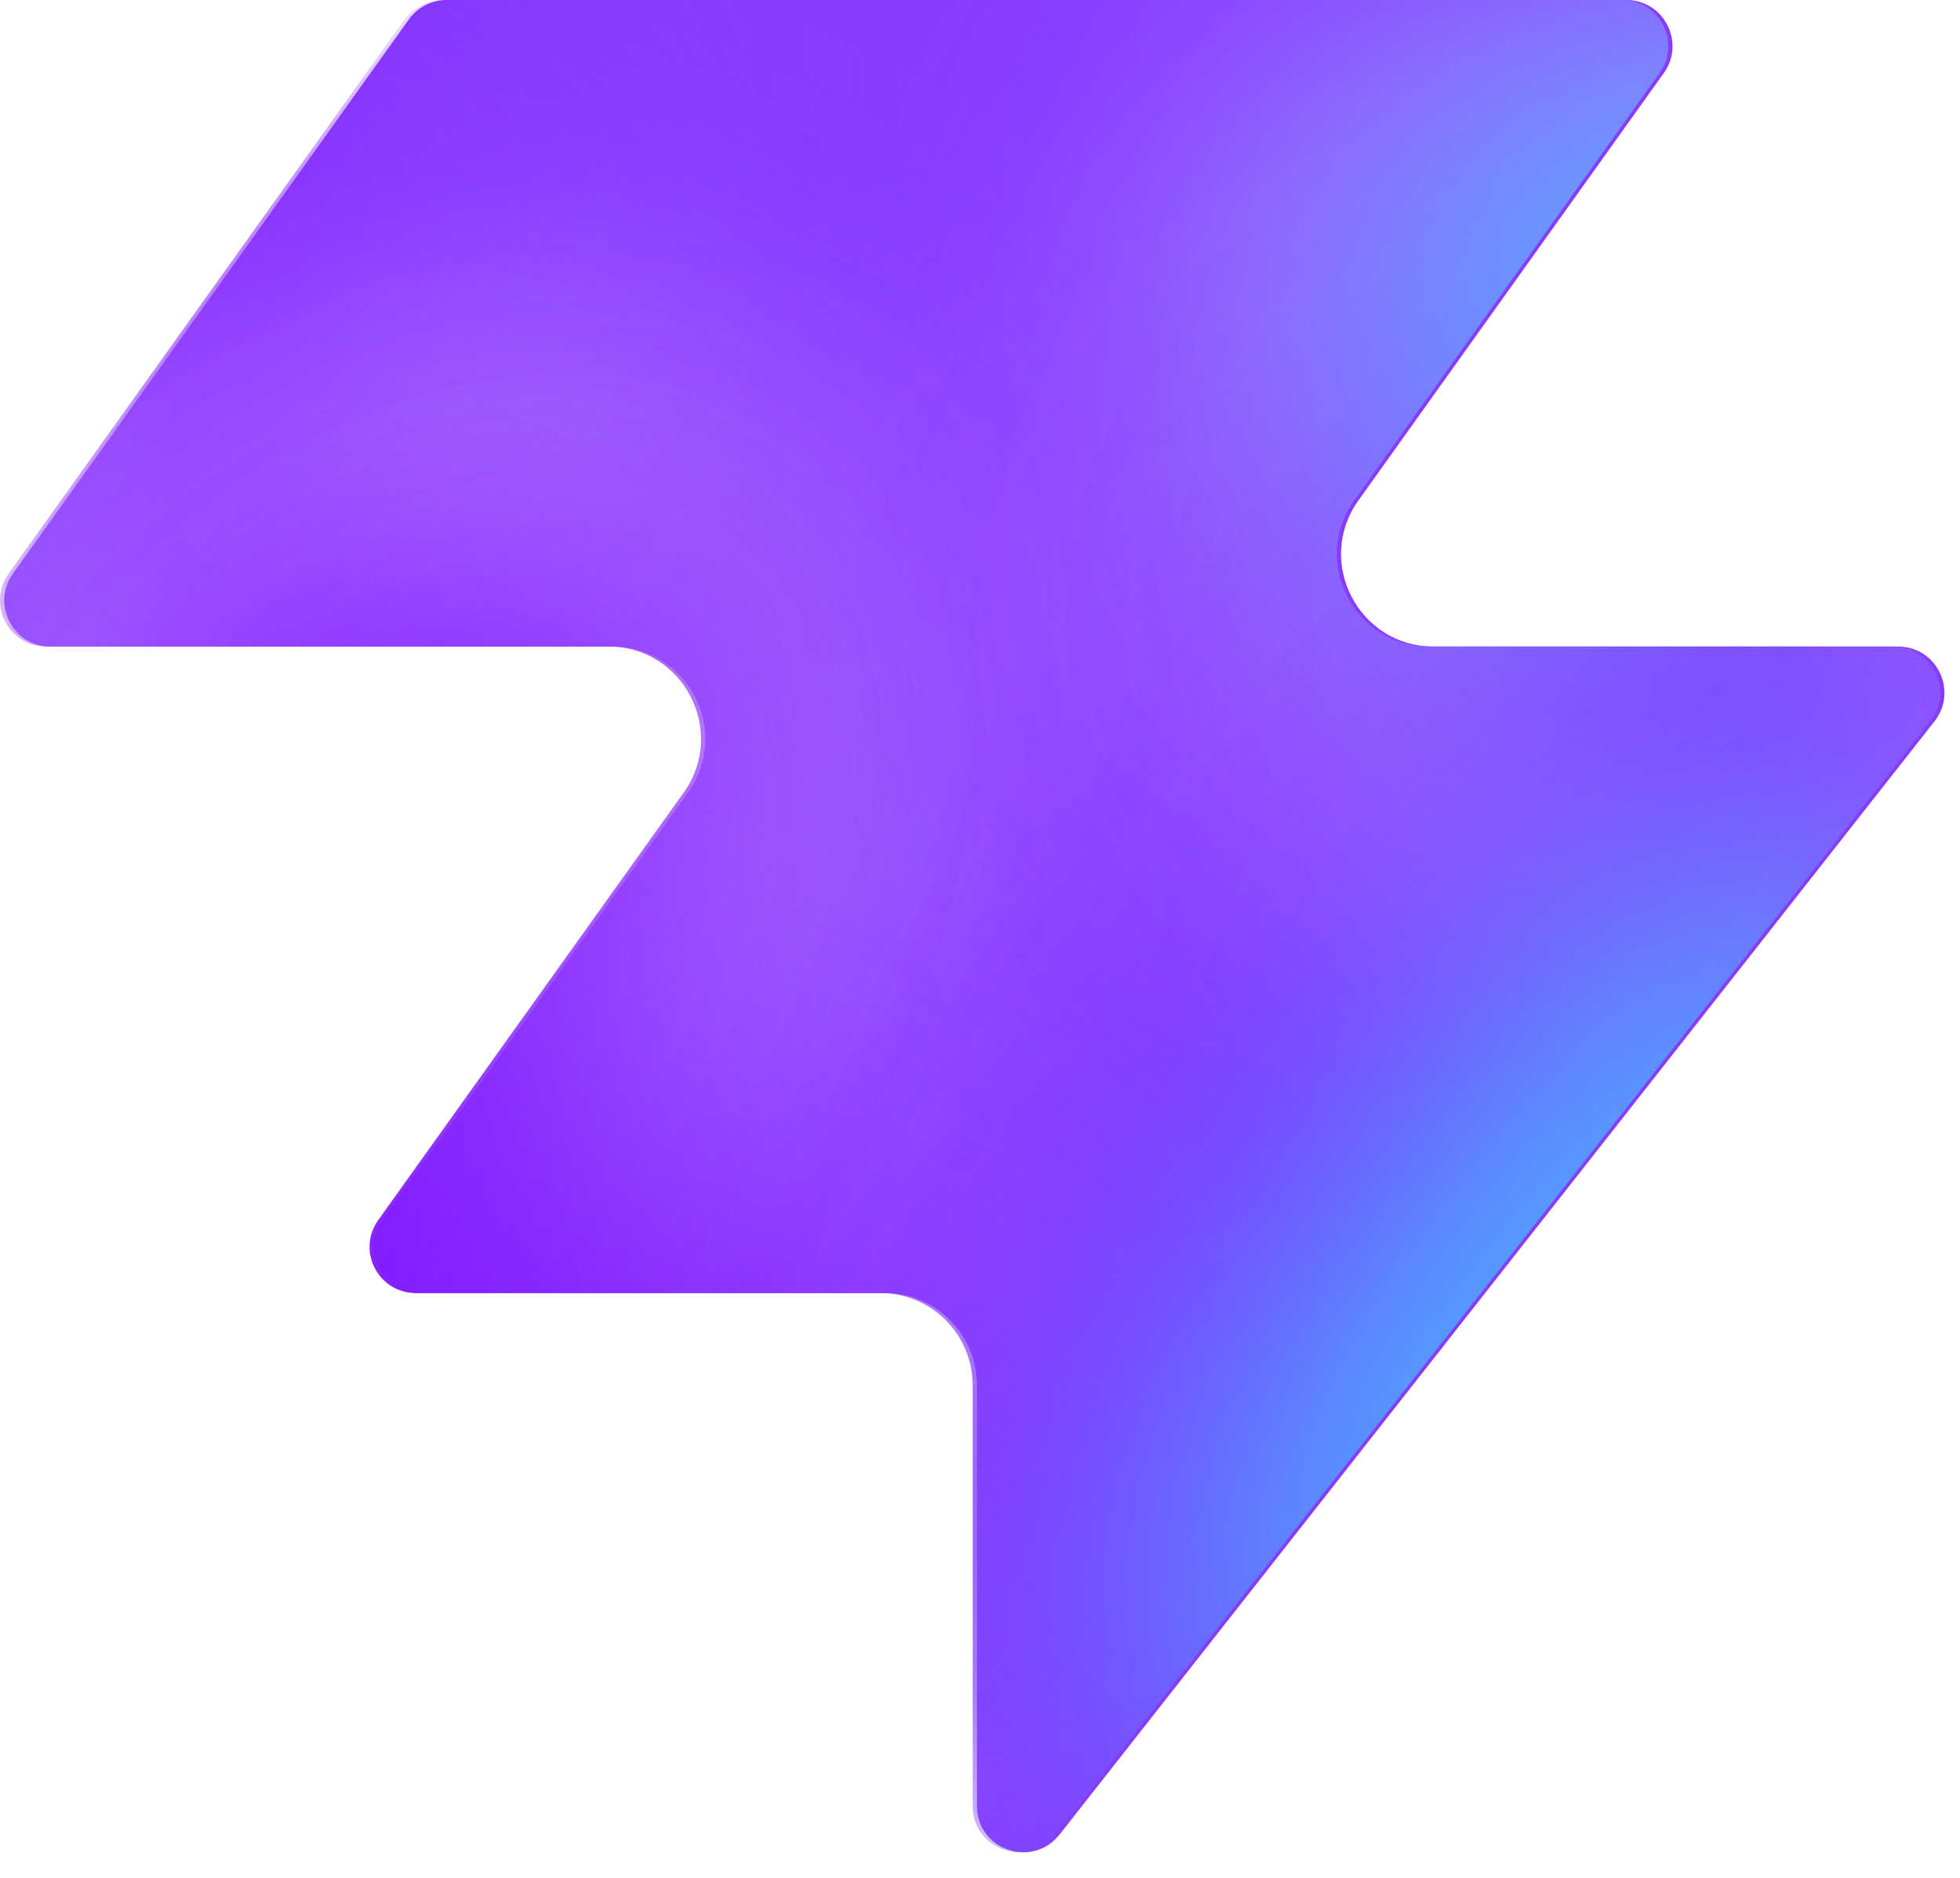
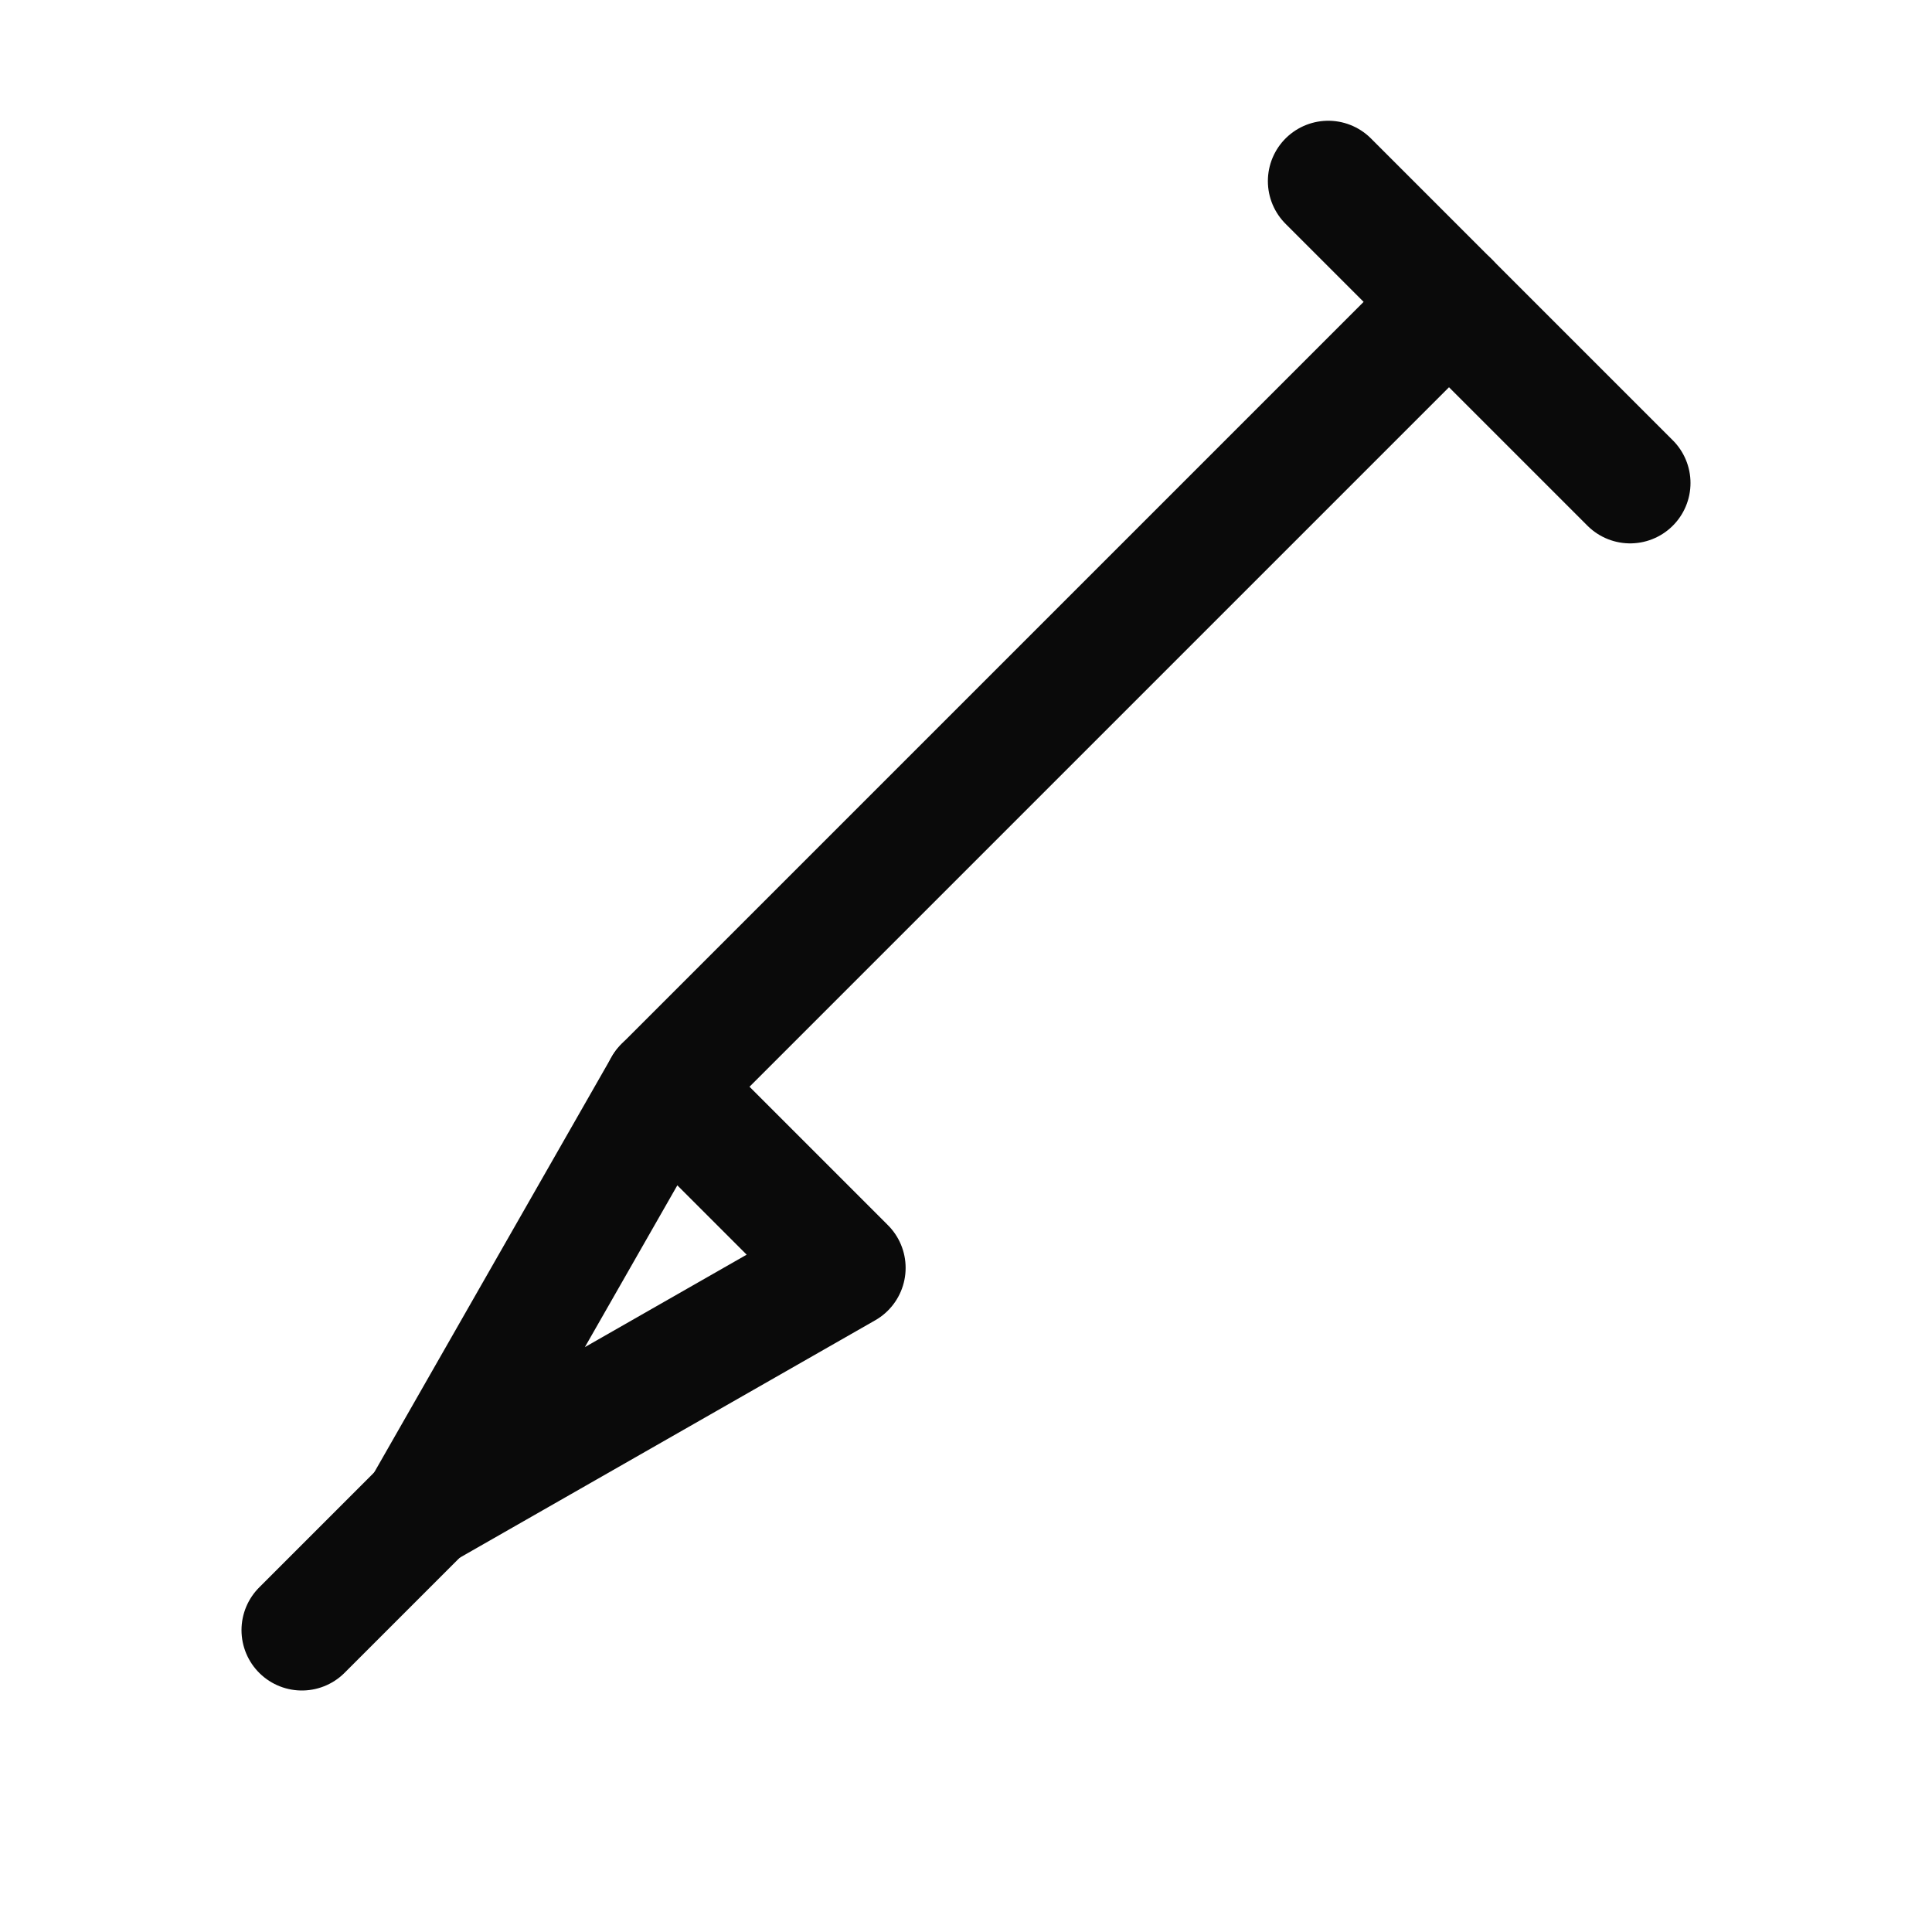
- <svg xmlns="http://www.w3.org/2000/svg" width="48" height="46" fill="none" viewBox="0 0 48 46">
-   <path fill="#863bff" d="M25.946 44.938c-.664.845-2.021.375-2.021-.698V33.937a2.26 2.26 0 0 0-2.262-2.262H10.287c-.92 0-1.456-1.04-.92-1.788l7.48-10.471c1.07-1.497 0-3.578-1.842-3.578H1.237c-.92 0-1.456-1.04-.92-1.788L10.013.474c.214-.297.556-.474.92-.474h28.894c.92 0 1.456 1.04.92 1.788l-7.48 10.471c-1.07 1.498 0 3.579 1.842 3.579h11.377c.943 0 1.473 1.088.89 1.83L25.947 44.94z" style="fill:#863bff;fill:color(display-p3 .525 .23 1);fill-opacity:1" />
-   <mask id="a" width="48" height="46" x="0" y="0" maskUnits="userSpaceOnUse" style="mask-type:alpha">
-     <path fill="#000" d="M25.842 44.938c-.664.844-2.021.375-2.021-.698V33.937a2.26 2.26 0 0 0-2.262-2.262H10.183c-.92 0-1.456-1.04-.92-1.788l7.48-10.471c1.07-1.498 0-3.579-1.842-3.579H1.133c-.92 0-1.456-1.04-.92-1.787L9.91.473c.214-.297.556-.474.92-.474h28.894c.92 0 1.456 1.04.92 1.788l-7.48 10.471c-1.07 1.498 0 3.578 1.842 3.578h11.377c.943 0 1.473 1.088.89 1.832L25.843 44.94z" style="fill:#000;fill-opacity:1" />
-   </mask>
-   <g mask="url(#a)">
-     <g filter="url(#b)">
-       <ellipse cx="5.508" cy="14.704" fill="#ede6ff" rx="5.508" ry="14.704" style="fill:#ede6ff;fill:color(display-p3 .927 .903 1);fill-opacity:1" transform="matrix(.00324 1 1 -.00324 -4.47 31.516)" />
-     </g>
-     <g filter="url(#c)">
-       <ellipse cx="10.399" cy="29.851" fill="#ede6ff" rx="10.399" ry="29.851" style="fill:#ede6ff;fill:color(display-p3 .927 .903 1);fill-opacity:1" transform="matrix(.00324 1 1 -.00324 -39.328 7.883)" />
-     </g>
-     <g filter="url(#d)">
-       <ellipse cx="5.508" cy="30.487" fill="#7e14ff" rx="5.508" ry="30.487" style="fill:#7e14ff;fill:color(display-p3 .492 .077 1);fill-opacity:1" transform="rotate(89.814 -25.913 -14.639)scale(1 -1)" />
-     </g>
-     <g filter="url(#e)">
-       <ellipse cx="5.508" cy="30.599" fill="#7e14ff" rx="5.508" ry="30.599" style="fill:#7e14ff;fill:color(display-p3 .492 .077 1);fill-opacity:1" transform="rotate(89.814 -32.644 -3.334)scale(1 -1)" />
-     </g>
-     <g filter="url(#f)">
-       <ellipse cx="5.508" cy="30.599" fill="#7e14ff" rx="5.508" ry="30.599" style="fill:#7e14ff;fill:color(display-p3 .492 .077 1);fill-opacity:1" transform="matrix(.00324 1 1 -.00324 -34.34 30.47)" />
-     </g>
-     <g filter="url(#g)">
-       <ellipse cx="14.072" cy="22.078" fill="#ede6ff" rx="14.072" ry="22.078" style="fill:#ede6ff;fill:color(display-p3 .927 .903 1);fill-opacity:1" transform="rotate(93.35 24.506 48.493)scale(-1 1)" />
-     </g>
-     <g filter="url(#h)">
-       <ellipse cx="3.47" cy="21.501" fill="#7e14ff" rx="3.47" ry="21.501" style="fill:#7e14ff;fill:color(display-p3 .492 .077 1);fill-opacity:1" transform="rotate(89.009 28.708 47.59)scale(-1 1)" />
-     </g>
-     <g filter="url(#i)">
-       <ellipse cx="3.47" cy="21.501" fill="#7e14ff" rx="3.47" ry="21.501" style="fill:#7e14ff;fill:color(display-p3 .492 .077 1);fill-opacity:1" transform="rotate(89.009 28.708 47.59)scale(-1 1)" />
-     </g>
-     <g filter="url(#j)">
-       <ellipse cx=".387" cy="8.972" fill="#7e14ff" rx="4.407" ry="29.108" style="fill:#7e14ff;fill:color(display-p3 .492 .077 1);fill-opacity:1" transform="rotate(39.51 .387 8.972)" />
-     </g>
-     <g filter="url(#k)">
-       <ellipse cx="47.523" cy="-6.092" fill="#7e14ff" rx="4.407" ry="29.108" style="fill:#7e14ff;fill:color(display-p3 .492 .077 1);fill-opacity:1" transform="rotate(37.892 47.523 -6.092)" />
-     </g>
-     <g filter="url(#l)">
-       <ellipse cx="41.412" cy="6.333" fill="#47bfff" rx="5.971" ry="9.665" style="fill:#47bfff;fill:color(display-p3 .28 .748 1);fill-opacity:1" transform="rotate(37.892 41.412 6.333)" />
-     </g>
-     <g filter="url(#m)">
-       <ellipse cx="-1.879" cy="38.332" fill="#7e14ff" rx="4.407" ry="29.108" style="fill:#7e14ff;fill:color(display-p3 .492 .077 1);fill-opacity:1" transform="rotate(37.892 -1.88 38.332)" />
-     </g>
-     <g filter="url(#n)">
-       <ellipse cx="-1.879" cy="38.332" fill="#7e14ff" rx="4.407" ry="29.108" style="fill:#7e14ff;fill:color(display-p3 .492 .077 1);fill-opacity:1" transform="rotate(37.892 -1.88 38.332)" />
-     </g>
-     <g filter="url(#o)">
-       <ellipse cx="35.651" cy="29.907" fill="#7e14ff" rx="4.407" ry="29.108" style="fill:#7e14ff;fill:color(display-p3 .492 .077 1);fill-opacity:1" transform="rotate(37.892 35.651 29.907)" />
-     </g>
-     <g filter="url(#p)">
-       <ellipse cx="38.418" cy="32.4" fill="#47bfff" rx="5.971" ry="15.297" style="fill:#47bfff;fill:color(display-p3 .28 .748 1);fill-opacity:1" transform="rotate(37.892 38.418 32.4)" />
-     </g>
+ <svg xmlns="http://www.w3.org/2000/svg" viewBox="0 0 32 32">
+   <g fill="none" stroke="#0a0a0a" stroke-width="2" stroke-linecap="round" stroke-linejoin="round">
+     <path d="M24 5 L11 18" />
+     <path d="M11 18 L7 25 L14 21 Z" />
+     <path d="M7 25 L5 27" />
+     <path d="M22 3 L27 8" />
  </g>
-   <defs>
-     <filter id="b" width="60.045" height="41.654" x="-19.77" y="16.149" color-interpolation-filters="sRGB" filterUnits="userSpaceOnUse">
-       <feFlood flood-opacity="0" result="BackgroundImageFix" />
-       <feBlend in="SourceGraphic" in2="BackgroundImageFix" result="shape" />
-       <feGaussianBlur result="effect1_foregroundBlur_2002_17158" stdDeviation="7.659" />
-     </filter>
-     <filter id="c" width="90.34" height="51.437" x="-54.613" y="-7.533" color-interpolation-filters="sRGB" filterUnits="userSpaceOnUse">
-       <feFlood flood-opacity="0" result="BackgroundImageFix" />
-       <feBlend in="SourceGraphic" in2="BackgroundImageFix" result="shape" />
-       <feGaussianBlur result="effect1_foregroundBlur_2002_17158" stdDeviation="7.659" />
-     </filter>
-     <filter id="d" width="79.355" height="29.4" x="-49.64" y="2.03" color-interpolation-filters="sRGB" filterUnits="userSpaceOnUse">
-       <feFlood flood-opacity="0" result="BackgroundImageFix" />
-       <feBlend in="SourceGraphic" in2="BackgroundImageFix" result="shape" />
-       <feGaussianBlur result="effect1_foregroundBlur_2002_17158" stdDeviation="4.596" />
-     </filter>
-     <filter id="e" width="79.579" height="29.4" x="-45.045" y="20.029" color-interpolation-filters="sRGB" filterUnits="userSpaceOnUse">
-       <feFlood flood-opacity="0" result="BackgroundImageFix" />
-       <feBlend in="SourceGraphic" in2="BackgroundImageFix" result="shape" />
-       <feGaussianBlur result="effect1_foregroundBlur_2002_17158" stdDeviation="4.596" />
-     </filter>
-     <filter id="f" width="79.579" height="29.4" x="-43.513" y="21.178" color-interpolation-filters="sRGB" filterUnits="userSpaceOnUse">
-       <feFlood flood-opacity="0" result="BackgroundImageFix" />
-       <feBlend in="SourceGraphic" in2="BackgroundImageFix" result="shape" />
-       <feGaussianBlur result="effect1_foregroundBlur_2002_17158" stdDeviation="4.596" />
-     </filter>
-     <filter id="g" width="74.749" height="58.852" x="15.756" y="-17.901" color-interpolation-filters="sRGB" filterUnits="userSpaceOnUse">
-       <feFlood flood-opacity="0" result="BackgroundImageFix" />
-       <feBlend in="SourceGraphic" in2="BackgroundImageFix" result="shape" />
-       <feGaussianBlur result="effect1_foregroundBlur_2002_17158" stdDeviation="7.659" />
-     </filter>
-     <filter id="h" width="61.377" height="25.362" x="23.548" y="2.284" color-interpolation-filters="sRGB" filterUnits="userSpaceOnUse">
-       <feFlood flood-opacity="0" result="BackgroundImageFix" />
-       <feBlend in="SourceGraphic" in2="BackgroundImageFix" result="shape" />
-       <feGaussianBlur result="effect1_foregroundBlur_2002_17158" stdDeviation="4.596" />
-     </filter>
-     <filter id="i" width="61.377" height="25.362" x="23.548" y="2.284" color-interpolation-filters="sRGB" filterUnits="userSpaceOnUse">
-       <feFlood flood-opacity="0" result="BackgroundImageFix" />
-       <feBlend in="SourceGraphic" in2="BackgroundImageFix" result="shape" />
-       <feGaussianBlur result="effect1_foregroundBlur_2002_17158" stdDeviation="4.596" />
-     </filter>
-     <filter id="j" width="56.045" height="63.649" x="-27.636" y="-22.853" color-interpolation-filters="sRGB" filterUnits="userSpaceOnUse">
-       <feFlood flood-opacity="0" result="BackgroundImageFix" />
-       <feBlend in="SourceGraphic" in2="BackgroundImageFix" result="shape" />
-       <feGaussianBlur result="effect1_foregroundBlur_2002_17158" stdDeviation="4.596" />
-     </filter>
-     <filter id="k" width="54.814" height="64.646" x="20.116" y="-38.415" color-interpolation-filters="sRGB" filterUnits="userSpaceOnUse">
-       <feFlood flood-opacity="0" result="BackgroundImageFix" />
-       <feBlend in="SourceGraphic" in2="BackgroundImageFix" result="shape" />
-       <feGaussianBlur result="effect1_foregroundBlur_2002_17158" stdDeviation="4.596" />
-     </filter>
-     <filter id="l" width="33.541" height="35.313" x="24.641" y="-11.323" color-interpolation-filters="sRGB" filterUnits="userSpaceOnUse">
-       <feFlood flood-opacity="0" result="BackgroundImageFix" />
-       <feBlend in="SourceGraphic" in2="BackgroundImageFix" result="shape" />
-       <feGaussianBlur result="effect1_foregroundBlur_2002_17158" stdDeviation="4.596" />
-     </filter>
-     <filter id="m" width="54.814" height="64.646" x="-29.286" y="6.009" color-interpolation-filters="sRGB" filterUnits="userSpaceOnUse">
-       <feFlood flood-opacity="0" result="BackgroundImageFix" />
-       <feBlend in="SourceGraphic" in2="BackgroundImageFix" result="shape" />
-       <feGaussianBlur result="effect1_foregroundBlur_2002_17158" stdDeviation="4.596" />
-     </filter>
-     <filter id="n" width="54.814" height="64.646" x="-29.286" y="6.009" color-interpolation-filters="sRGB" filterUnits="userSpaceOnUse">
-       <feFlood flood-opacity="0" result="BackgroundImageFix" />
-       <feBlend in="SourceGraphic" in2="BackgroundImageFix" result="shape" />
-       <feGaussianBlur result="effect1_foregroundBlur_2002_17158" stdDeviation="4.596" />
-     </filter>
-     <filter id="o" width="54.814" height="64.646" x="8.244" y="-2.416" color-interpolation-filters="sRGB" filterUnits="userSpaceOnUse">
-       <feFlood flood-opacity="0" result="BackgroundImageFix" />
-       <feBlend in="SourceGraphic" in2="BackgroundImageFix" result="shape" />
-       <feGaussianBlur result="effect1_foregroundBlur_2002_17158" stdDeviation="4.596" />
-     </filter>
-     <filter id="p" width="39.409" height="43.623" x="18.713" y="10.588" color-interpolation-filters="sRGB" filterUnits="userSpaceOnUse">
-       <feFlood flood-opacity="0" result="BackgroundImageFix" />
-       <feBlend in="SourceGraphic" in2="BackgroundImageFix" result="shape" />
-       <feGaussianBlur result="effect1_foregroundBlur_2002_17158" stdDeviation="4.596" />
-     </filter>
-   </defs>
</svg>
